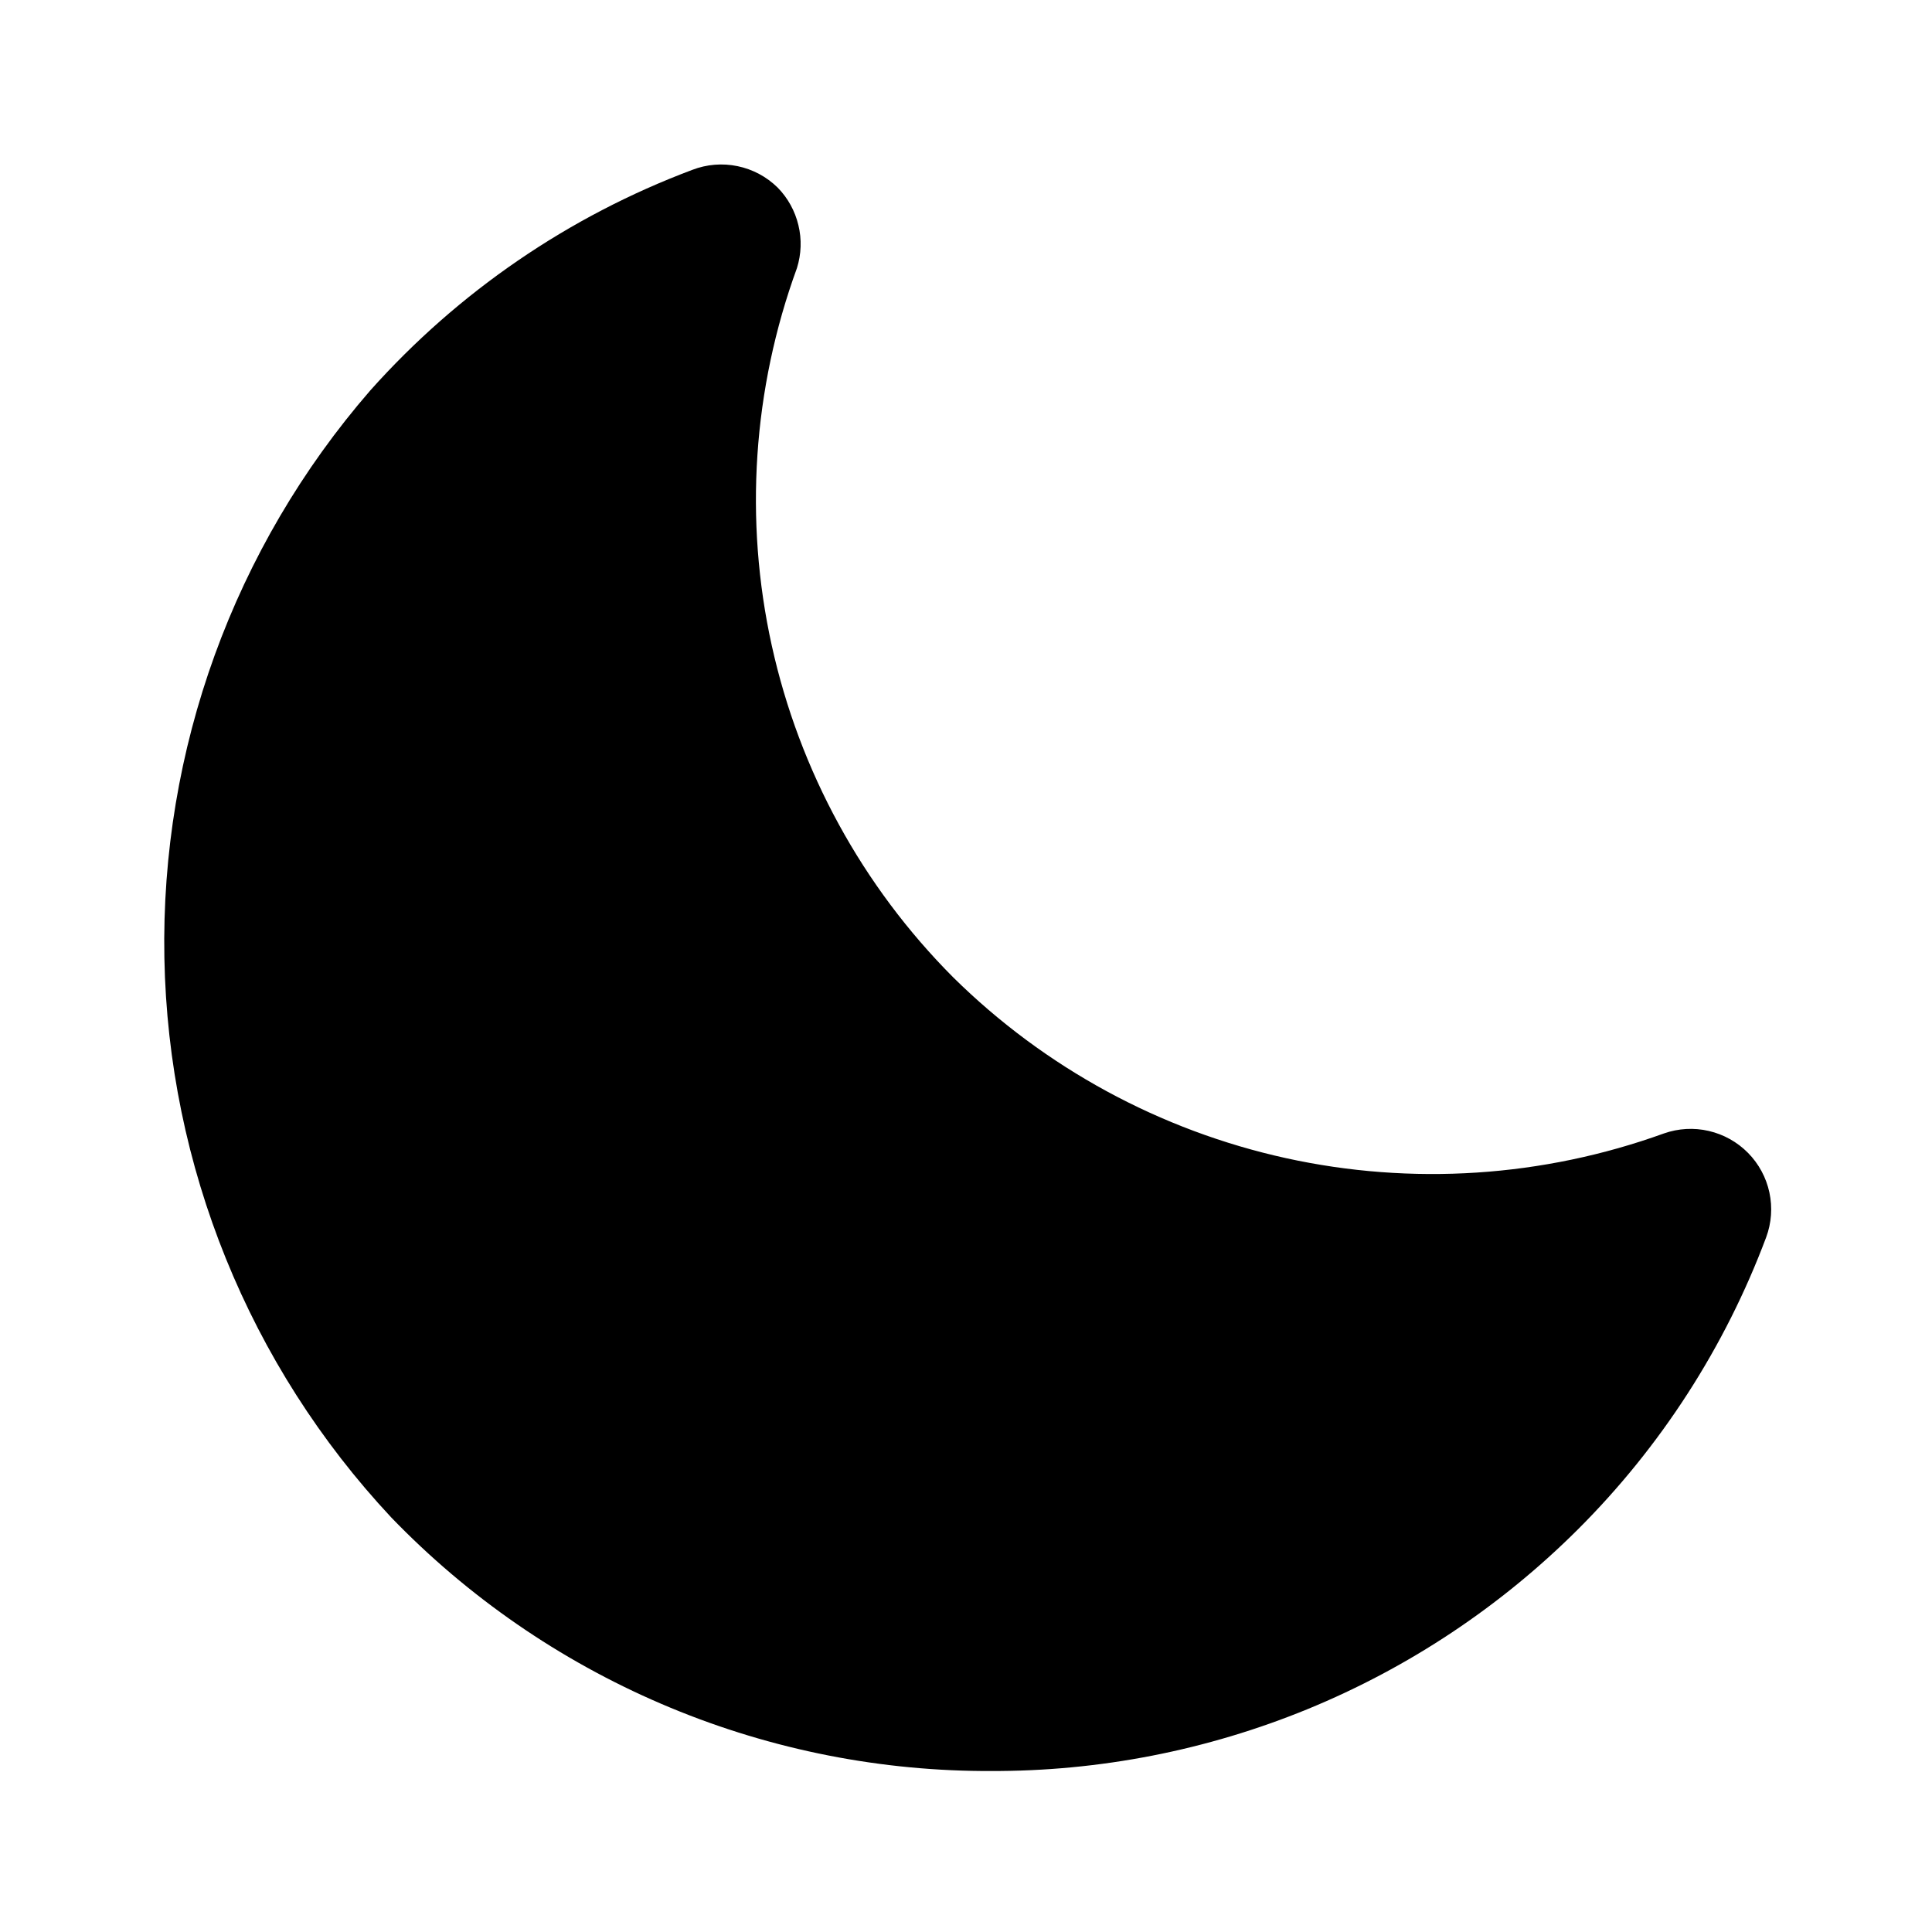
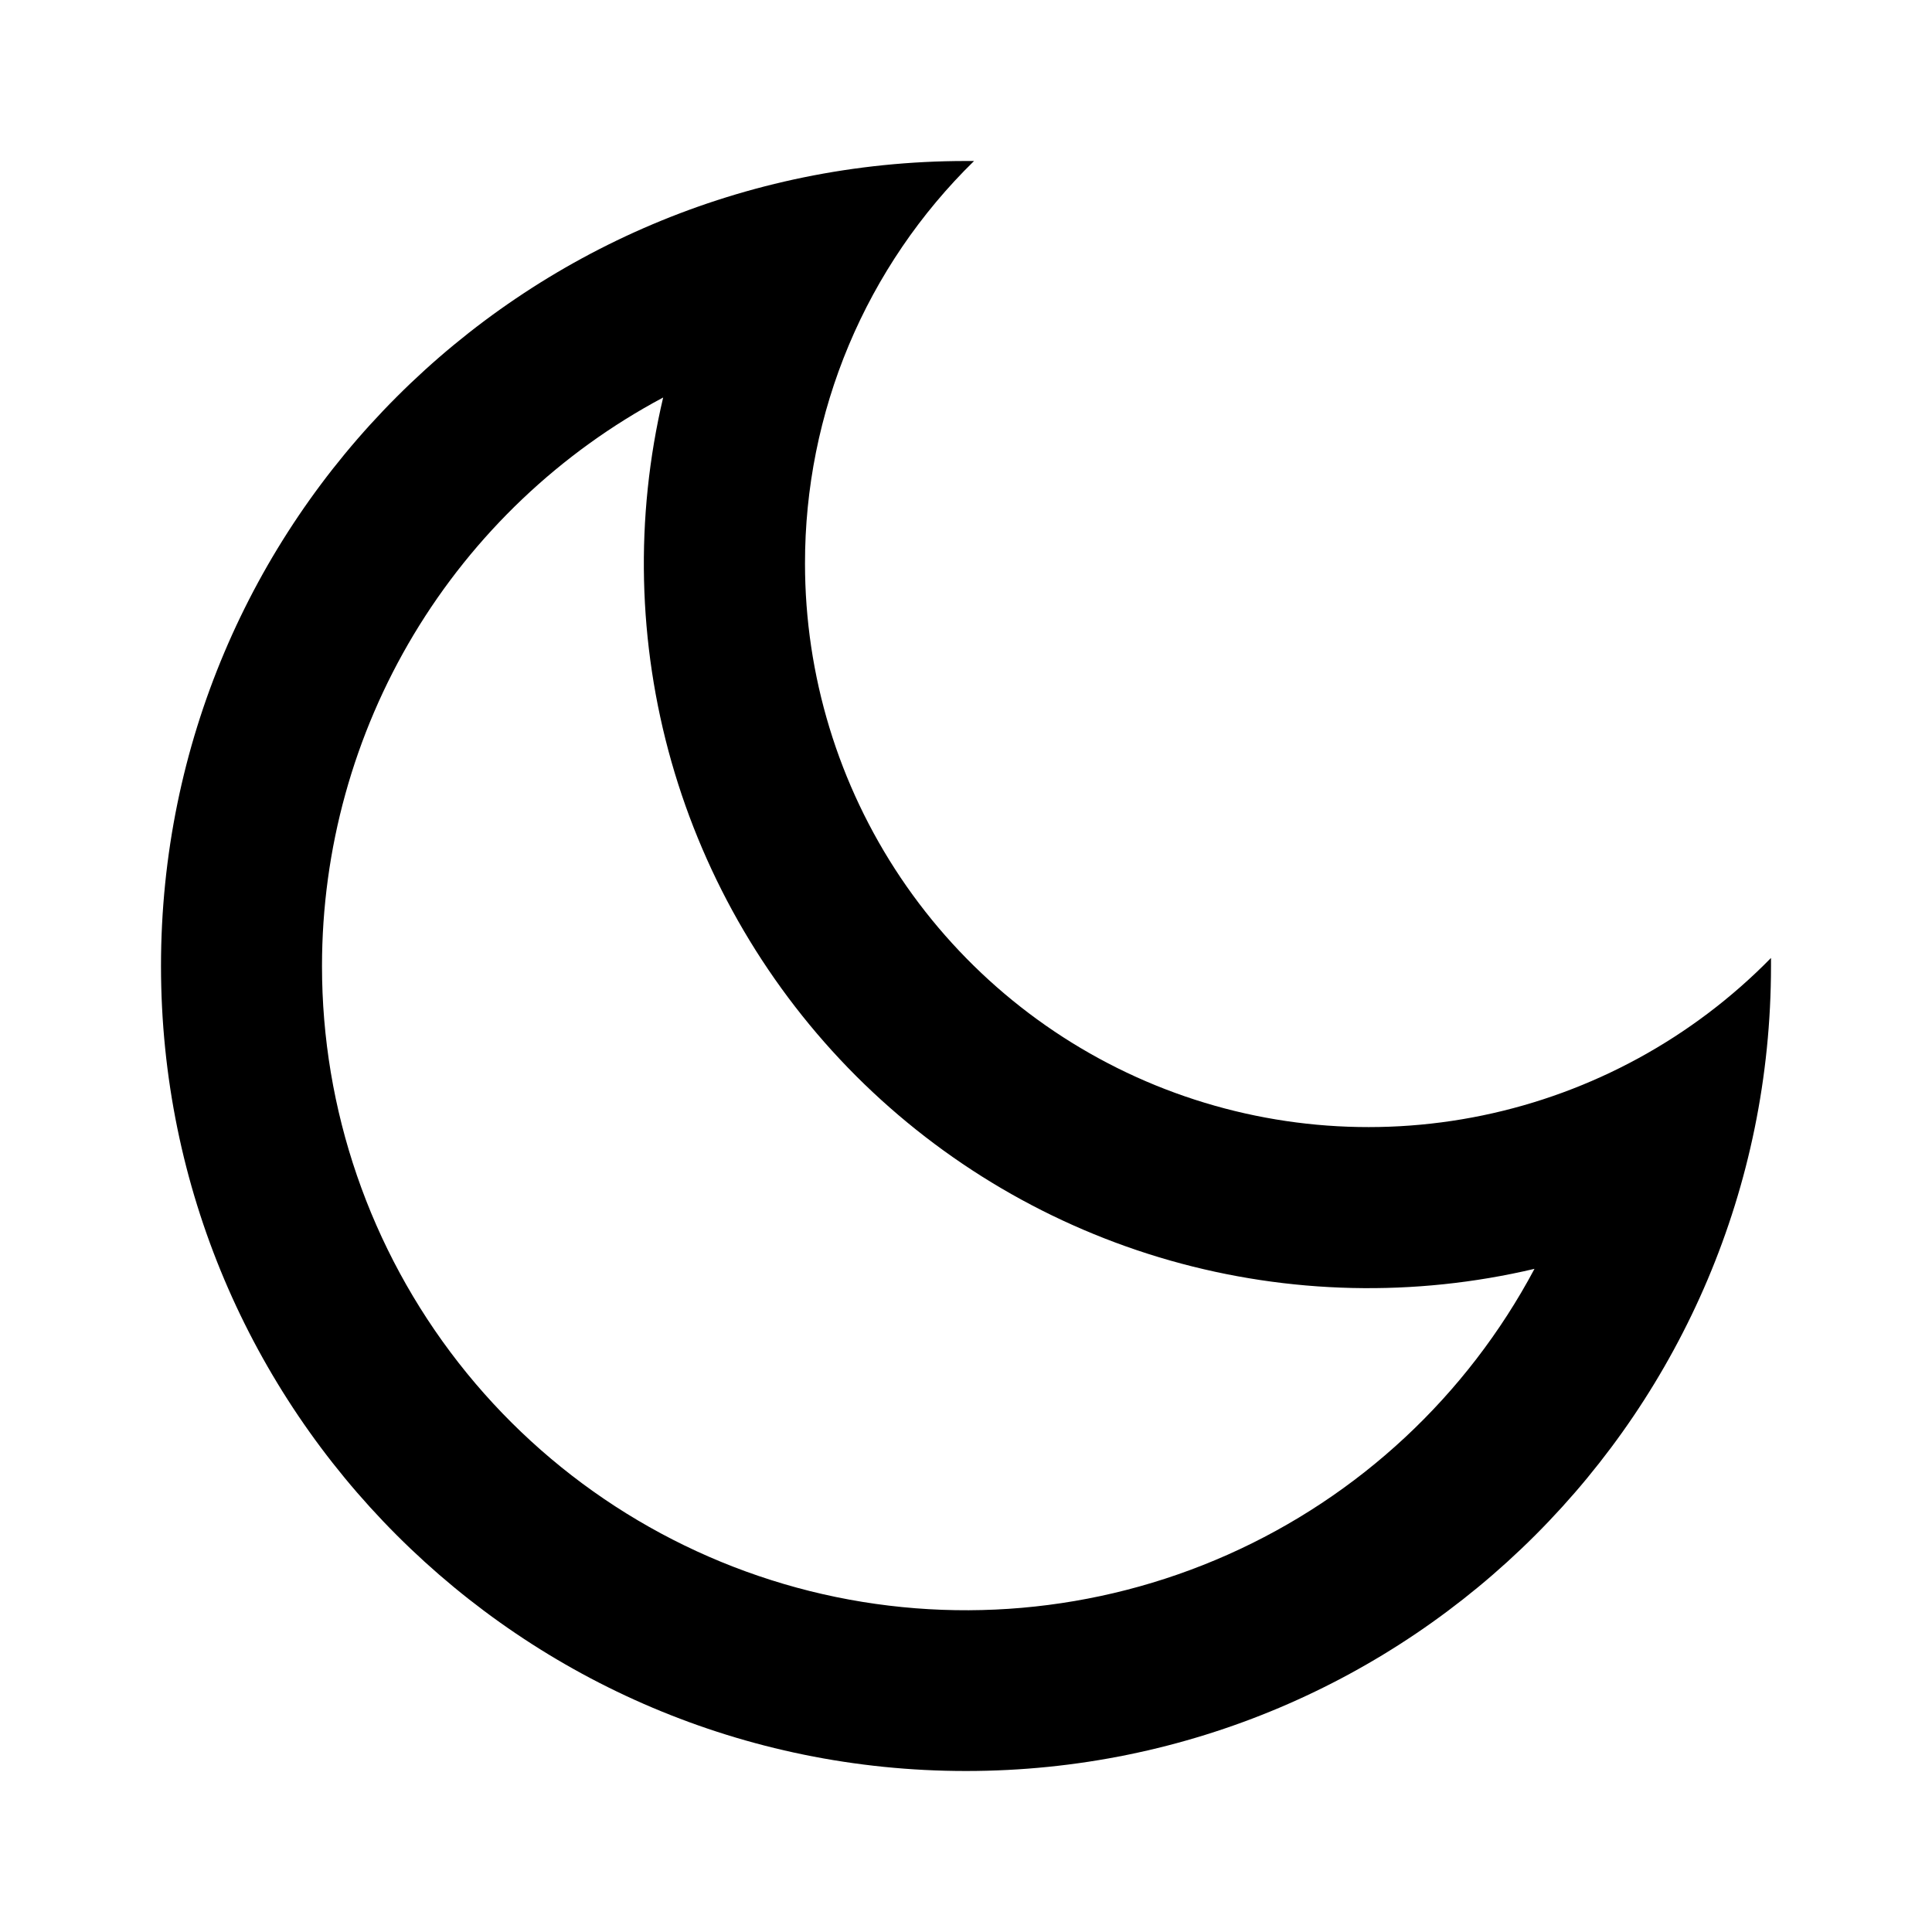
<svg xmlns="http://www.w3.org/2000/svg" width="24" height="24" viewBox="0 0 24 24" fill="none">
-   <path d="M12.3 22H12.2C10.829 21.99 9.473 21.706 8.213 21.165C6.952 20.624 5.812 19.837 4.86 18.85C3.094 16.961 2.09 14.485 2.042 11.9C1.994 9.315 2.905 6.803 4.6 4.85C5.692 3.626 7.065 2.686 8.6 2.11C8.779 2.041 8.974 2.025 9.162 2.064C9.35 2.103 9.523 2.195 9.66 2.33C9.787 2.459 9.876 2.621 9.918 2.797C9.961 2.973 9.954 3.157 9.9 3.33C9.352 4.831 9.243 6.457 9.587 8.018C9.931 9.578 10.712 11.008 11.84 12.14C12.978 13.264 14.412 14.043 15.975 14.387C17.537 14.73 19.165 14.624 20.67 14.08C20.849 14.017 21.042 14.006 21.227 14.049C21.412 14.092 21.581 14.186 21.715 14.322C21.848 14.457 21.94 14.627 21.98 14.813C22.02 14.999 22.006 15.192 21.94 15.37C21.429 16.734 20.631 17.972 19.6 19C18.641 19.956 17.502 20.714 16.249 21.229C14.997 21.743 13.654 22.006 12.3 22V22Z" fill="black" />
+   <path d="M10 7C10 8.391 10.414 9.75 11.189 10.904C11.965 12.059 13.066 12.956 14.354 13.482C15.641 14.007 17.056 14.138 18.418 13.856C19.78 13.574 21.027 12.893 22 11.9V12C22 17.523 17.523 22 12 22C6.477 22 2 17.523 2 12C2 6.477 6.477 2 12 2H12.1C11.434 2.651 10.905 3.429 10.544 4.288C10.184 5.146 9.999 6.069 10 7ZM4 12C3.999 13.785 4.596 15.519 5.694 16.926C6.792 18.333 8.33 19.332 10.061 19.765C11.793 20.197 13.62 20.038 15.251 19.313C16.882 18.588 18.223 17.338 19.062 15.762C17.569 16.114 16.012 16.078 14.537 15.659C13.062 15.239 11.719 14.45 10.634 13.366C9.55 12.281 8.761 10.938 8.341 9.463C7.922 7.988 7.886 6.431 8.238 4.938C6.958 5.62 5.887 6.638 5.14 7.882C4.394 9.126 4 10.549 4 12Z" fill="black" />
</svg>
